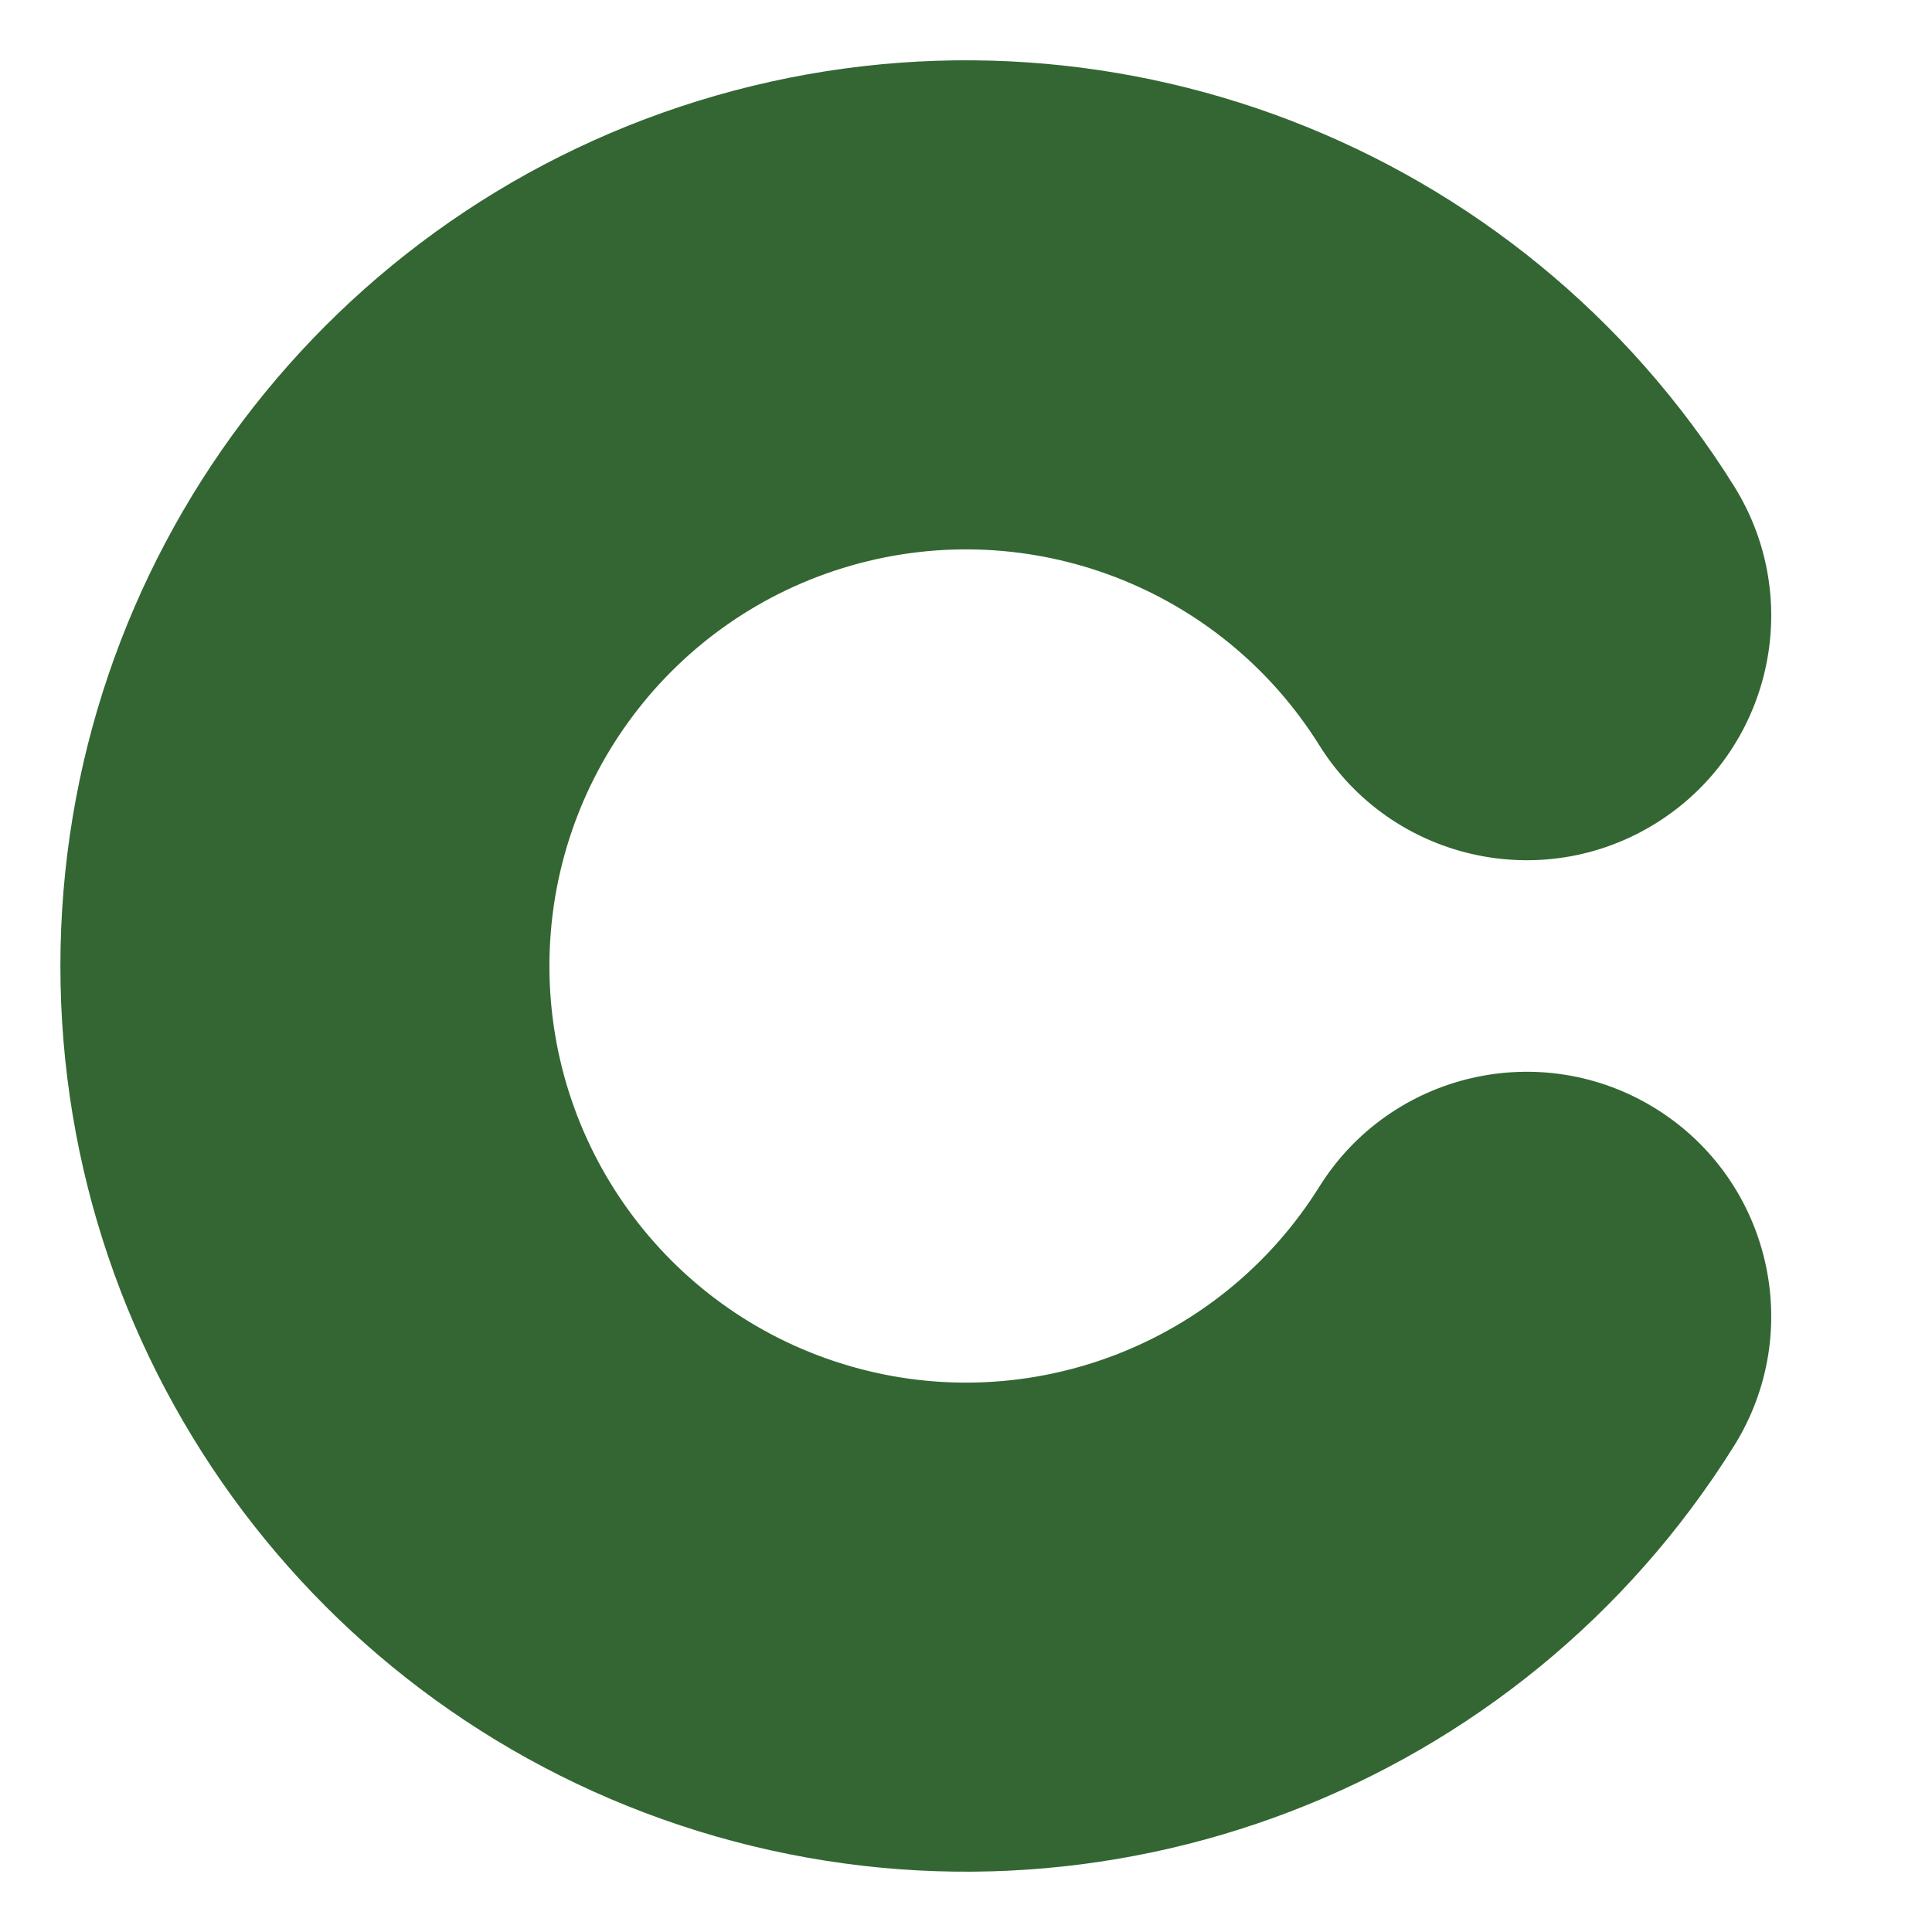
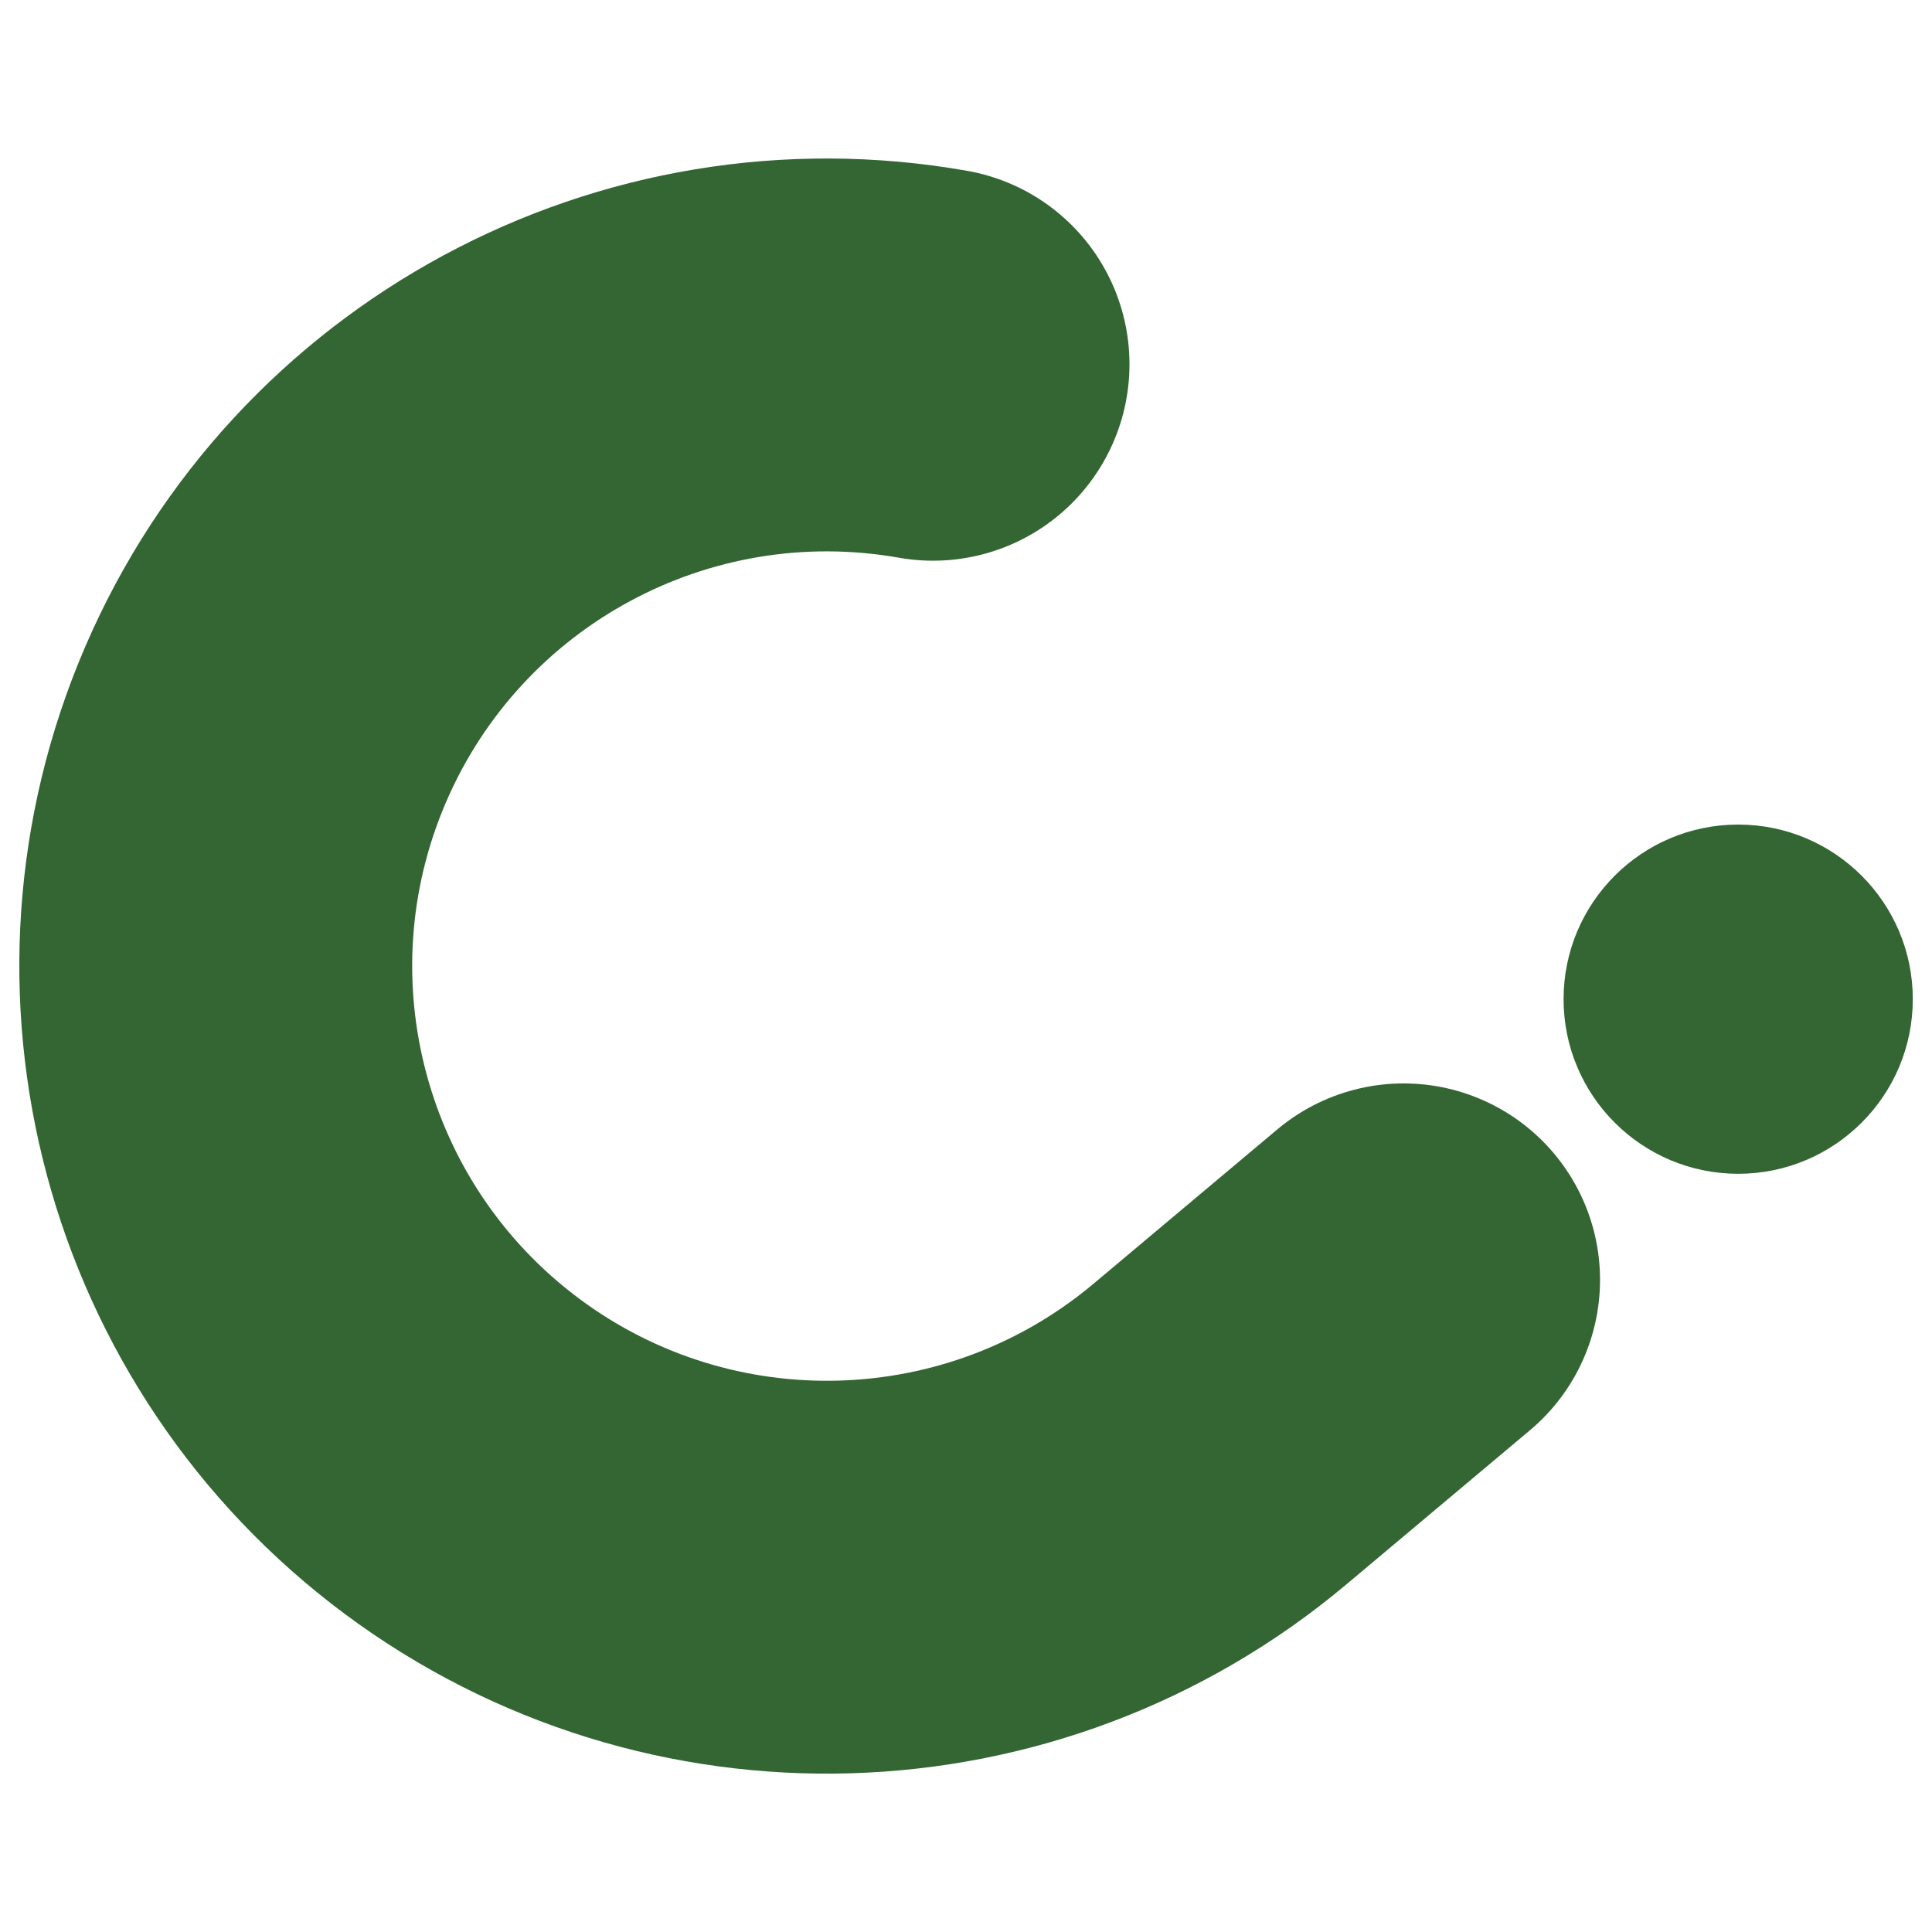
- <svg xmlns="http://www.w3.org/2000/svg" viewBox="0 0 32 32" width="32" height="32">
-   <style>path{fill:#336633}@media (prefers-color-scheme:dark){path{fill:#5FA35F}}</style>
-   <path d="M28.721 8.051 A15.000 15.000 0 1 0 28.721 23.949 A4.050 4.050 0 0 0 21.852 19.656 A6.900 6.900 0 1 1 21.852 12.344 A4.050 4.050 0 0 0 28.721 8.051 Z" />
+ <svg xmlns="http://www.w3.org/2000/svg" width="32" height="32" viewBox="0 0 32 32">
+   <style>path{stroke:#336633}circle{fill:#336633}@media (prefers-color-scheme:dark){path{stroke:#5FA35F}circle{fill:#5FA35F}}</style>
+   <g transform="translate(16.00 16.00) scale(0.3615) translate(-49.97 -50.00)">
+     <path d="M48.46 22.43 A28.0 28.0 0 1 0 61.60 71.45 L70.02 64.38" fill="none" stroke="#336633" stroke-width="18.0" stroke-linecap="round" stroke-linejoin="round" />
+     <circle cx="85.35" cy="51.52" r="8.0" fill="#336633" />
+   </g>
</svg>
